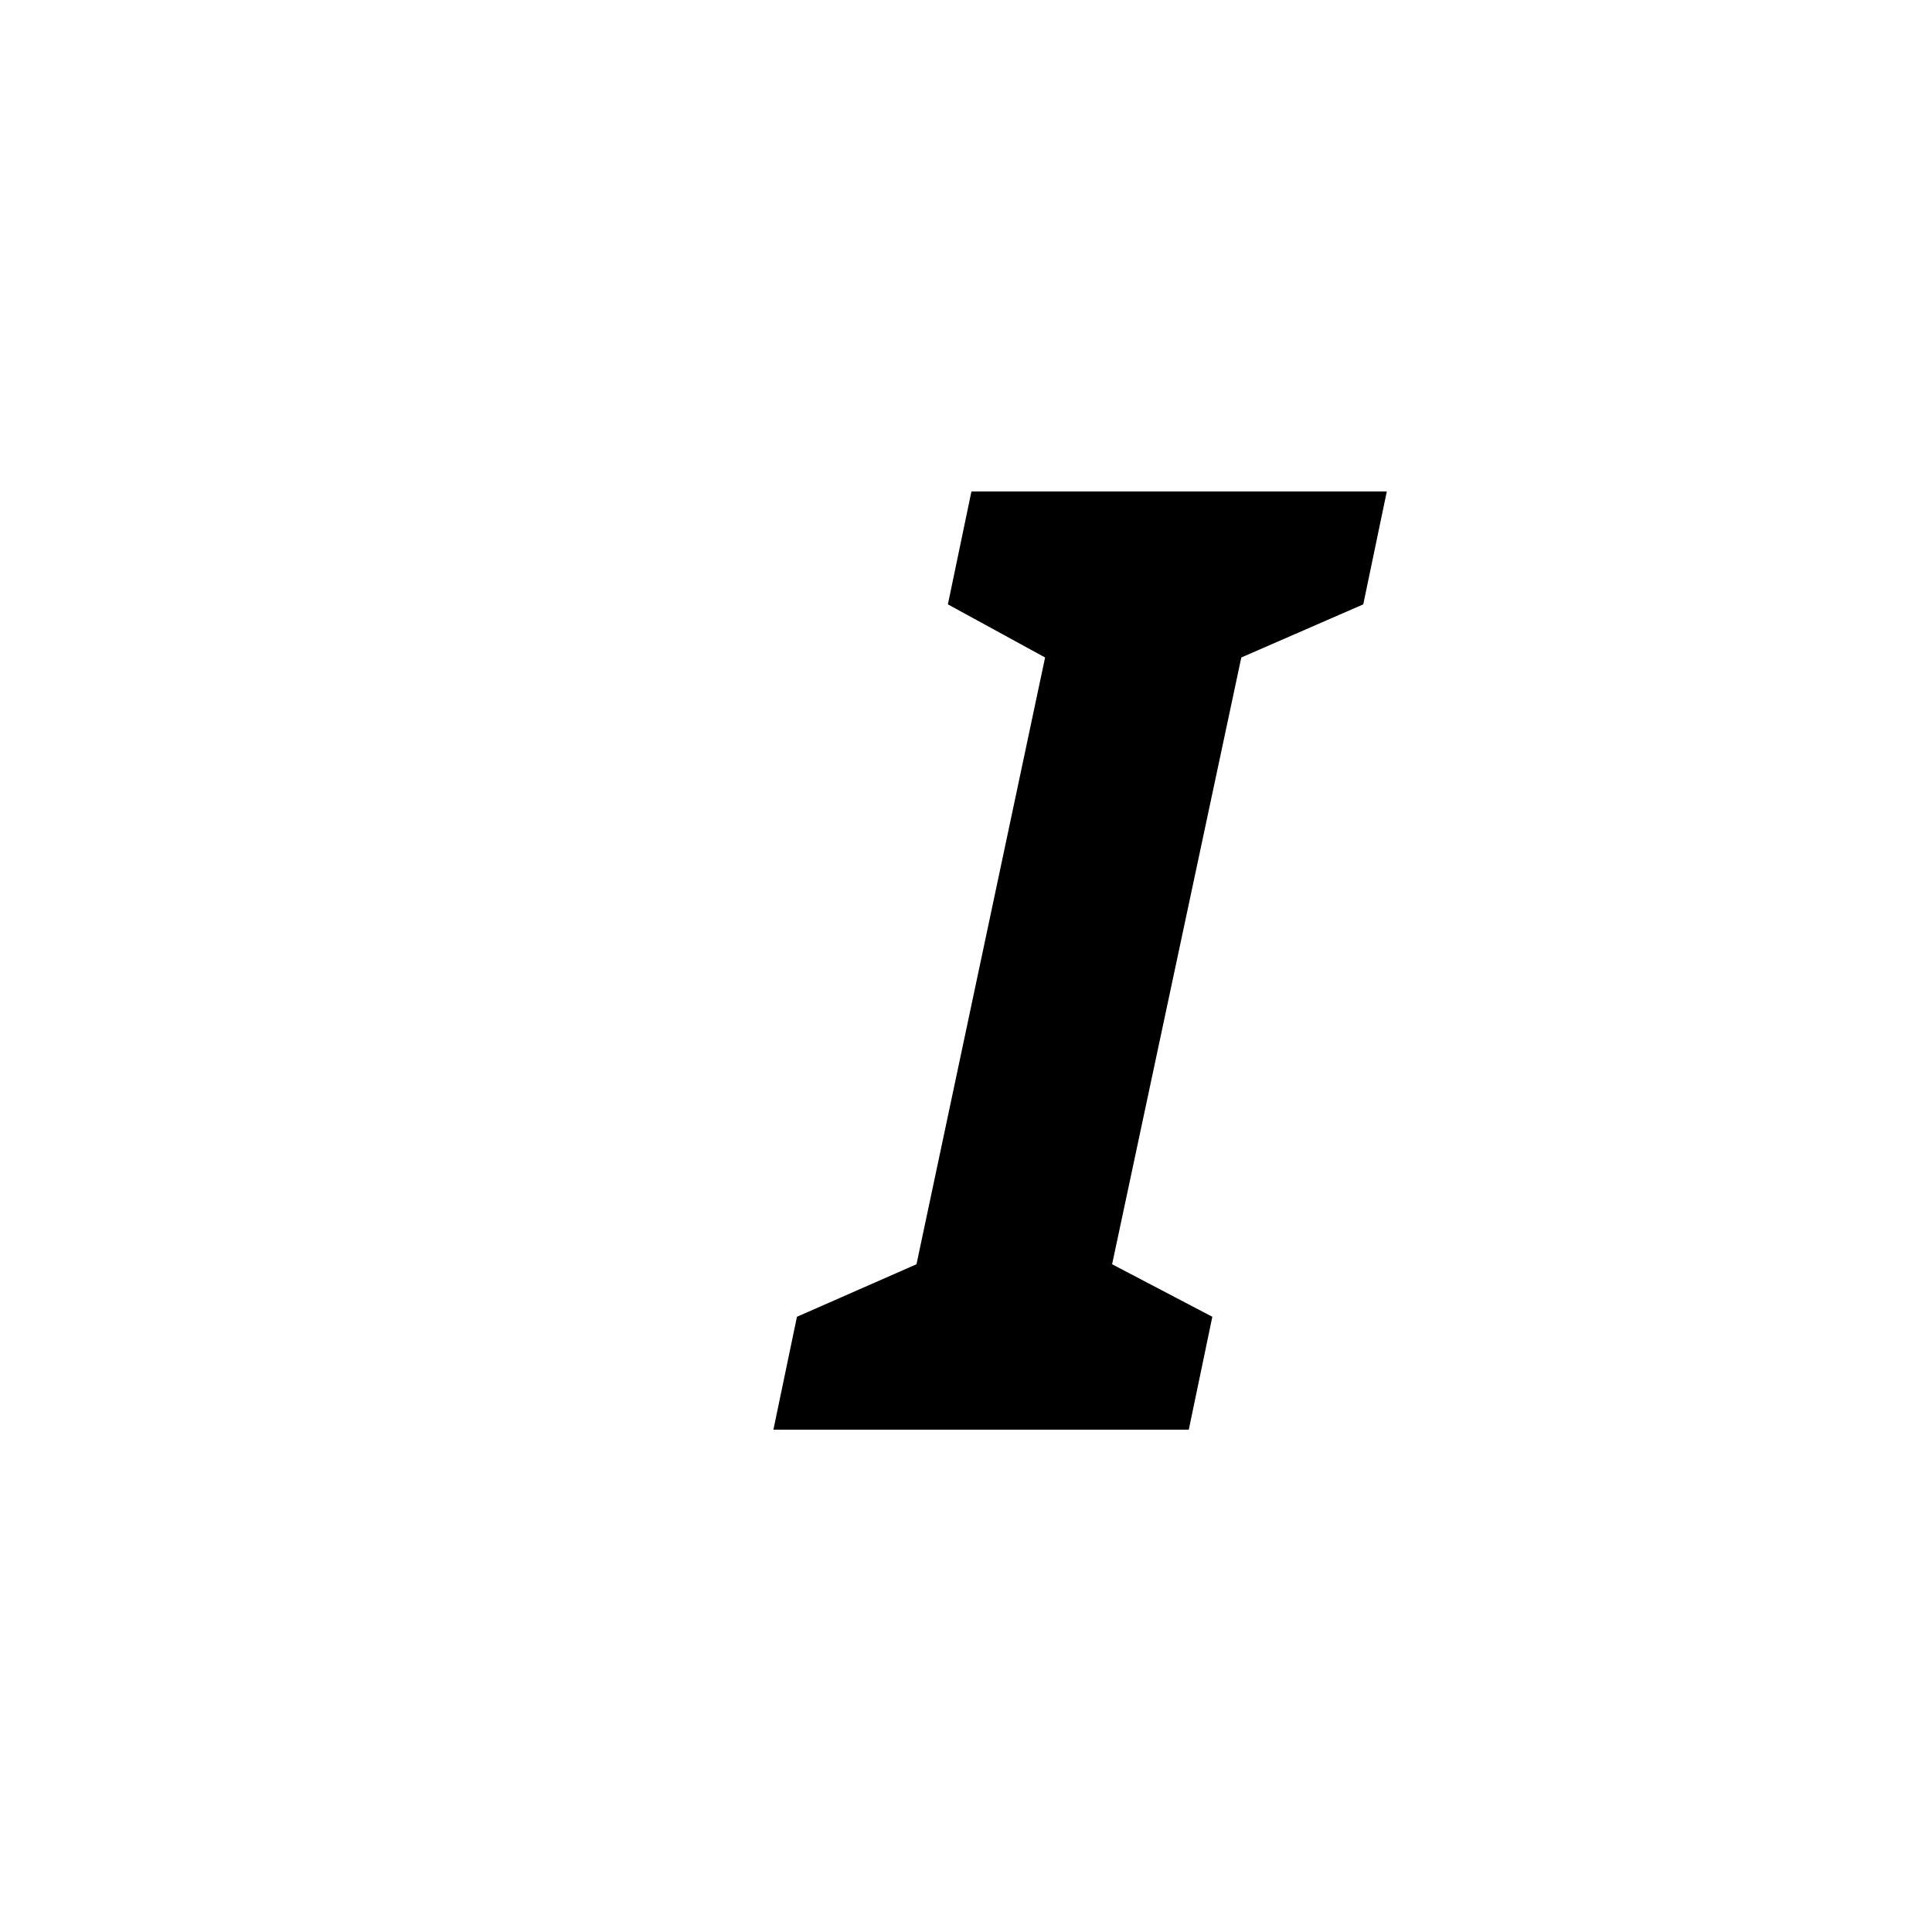
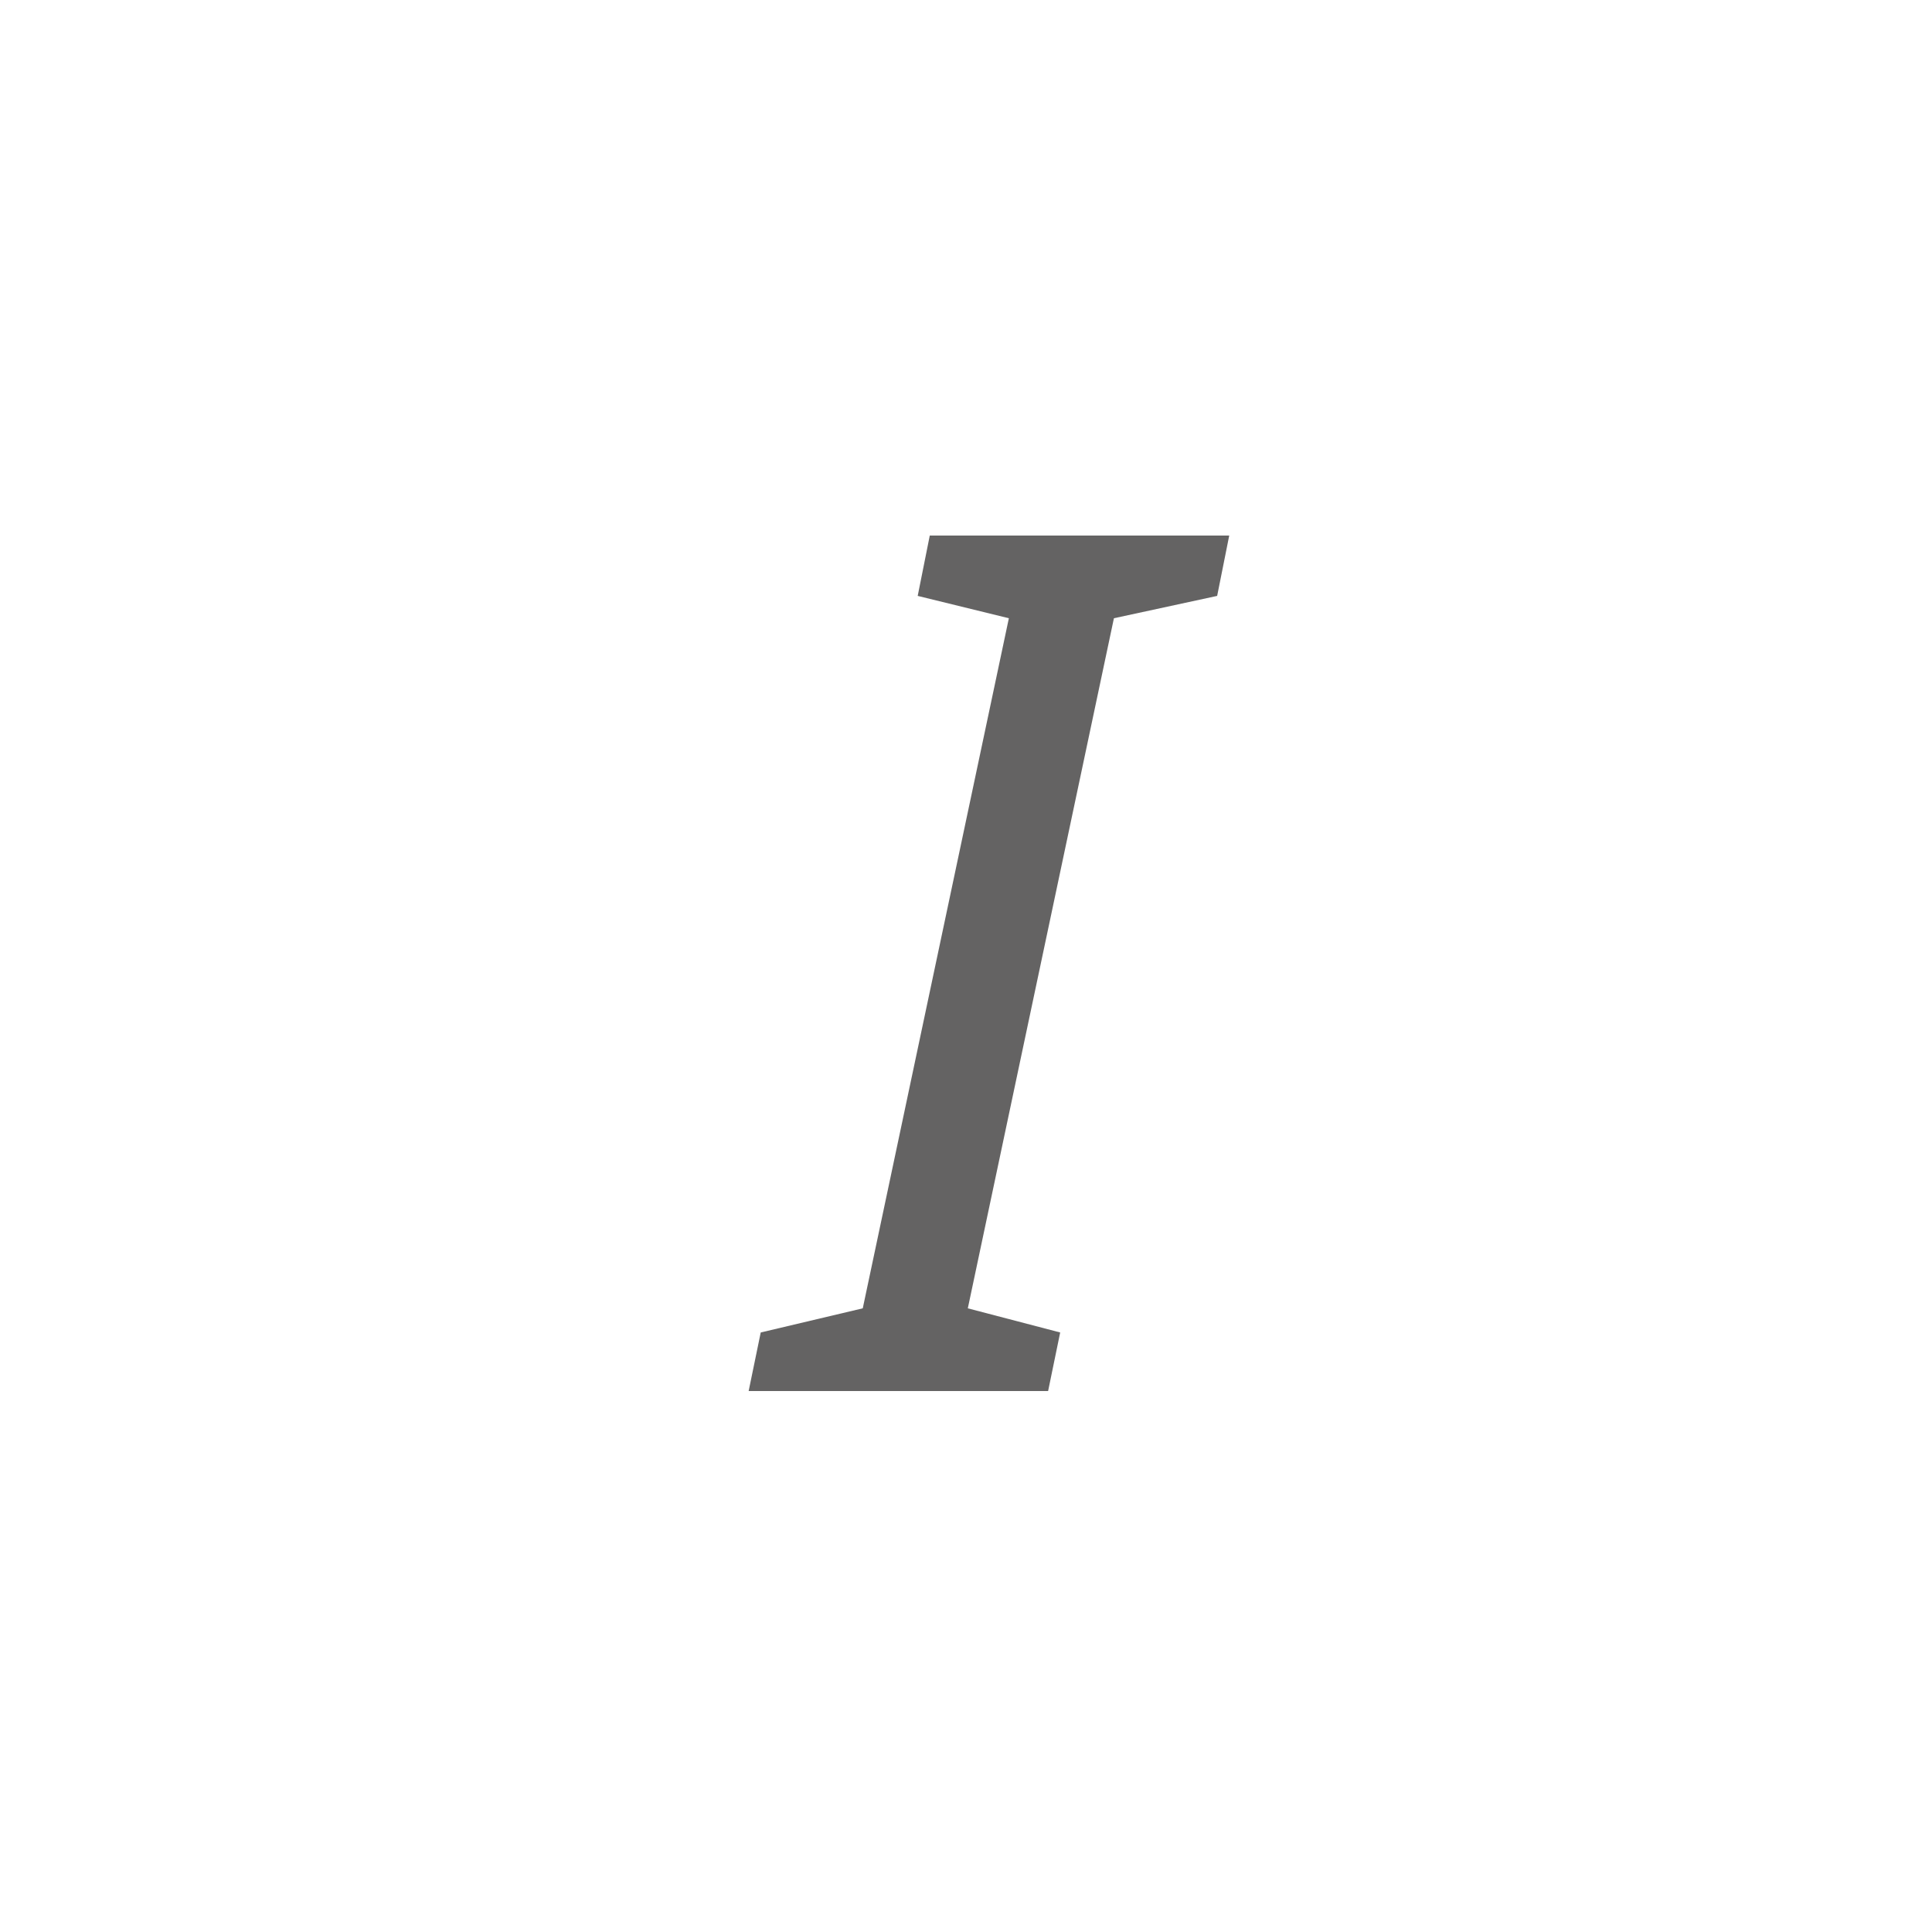
<svg xmlns="http://www.w3.org/2000/svg" width="50" height="50" viewBox="0 0 50 50">
  <defs>
    <clipPath id="clip-ItalicIcon">
      <rect width="50" height="50" />
    </clipPath>
  </defs>
  <g id="ItalicIcon" clip-path="url(#clip-ItalicIcon)">
-     <text id="I" transform="translate(21 37)" font-size="34" font-family="Calibri-BoldItalic, Calibri" font-weight="700" font-style="italic">
+     <text id="I" transform="translate(20 36)" fill="rgba(43,41,41,0.73)" font-size="31" font-family="Rockwell-Italic, Rockwell" font-style="italic">
      <tspan x="0" y="0">I</tspan>
    </text>
  </g>
</svg>
